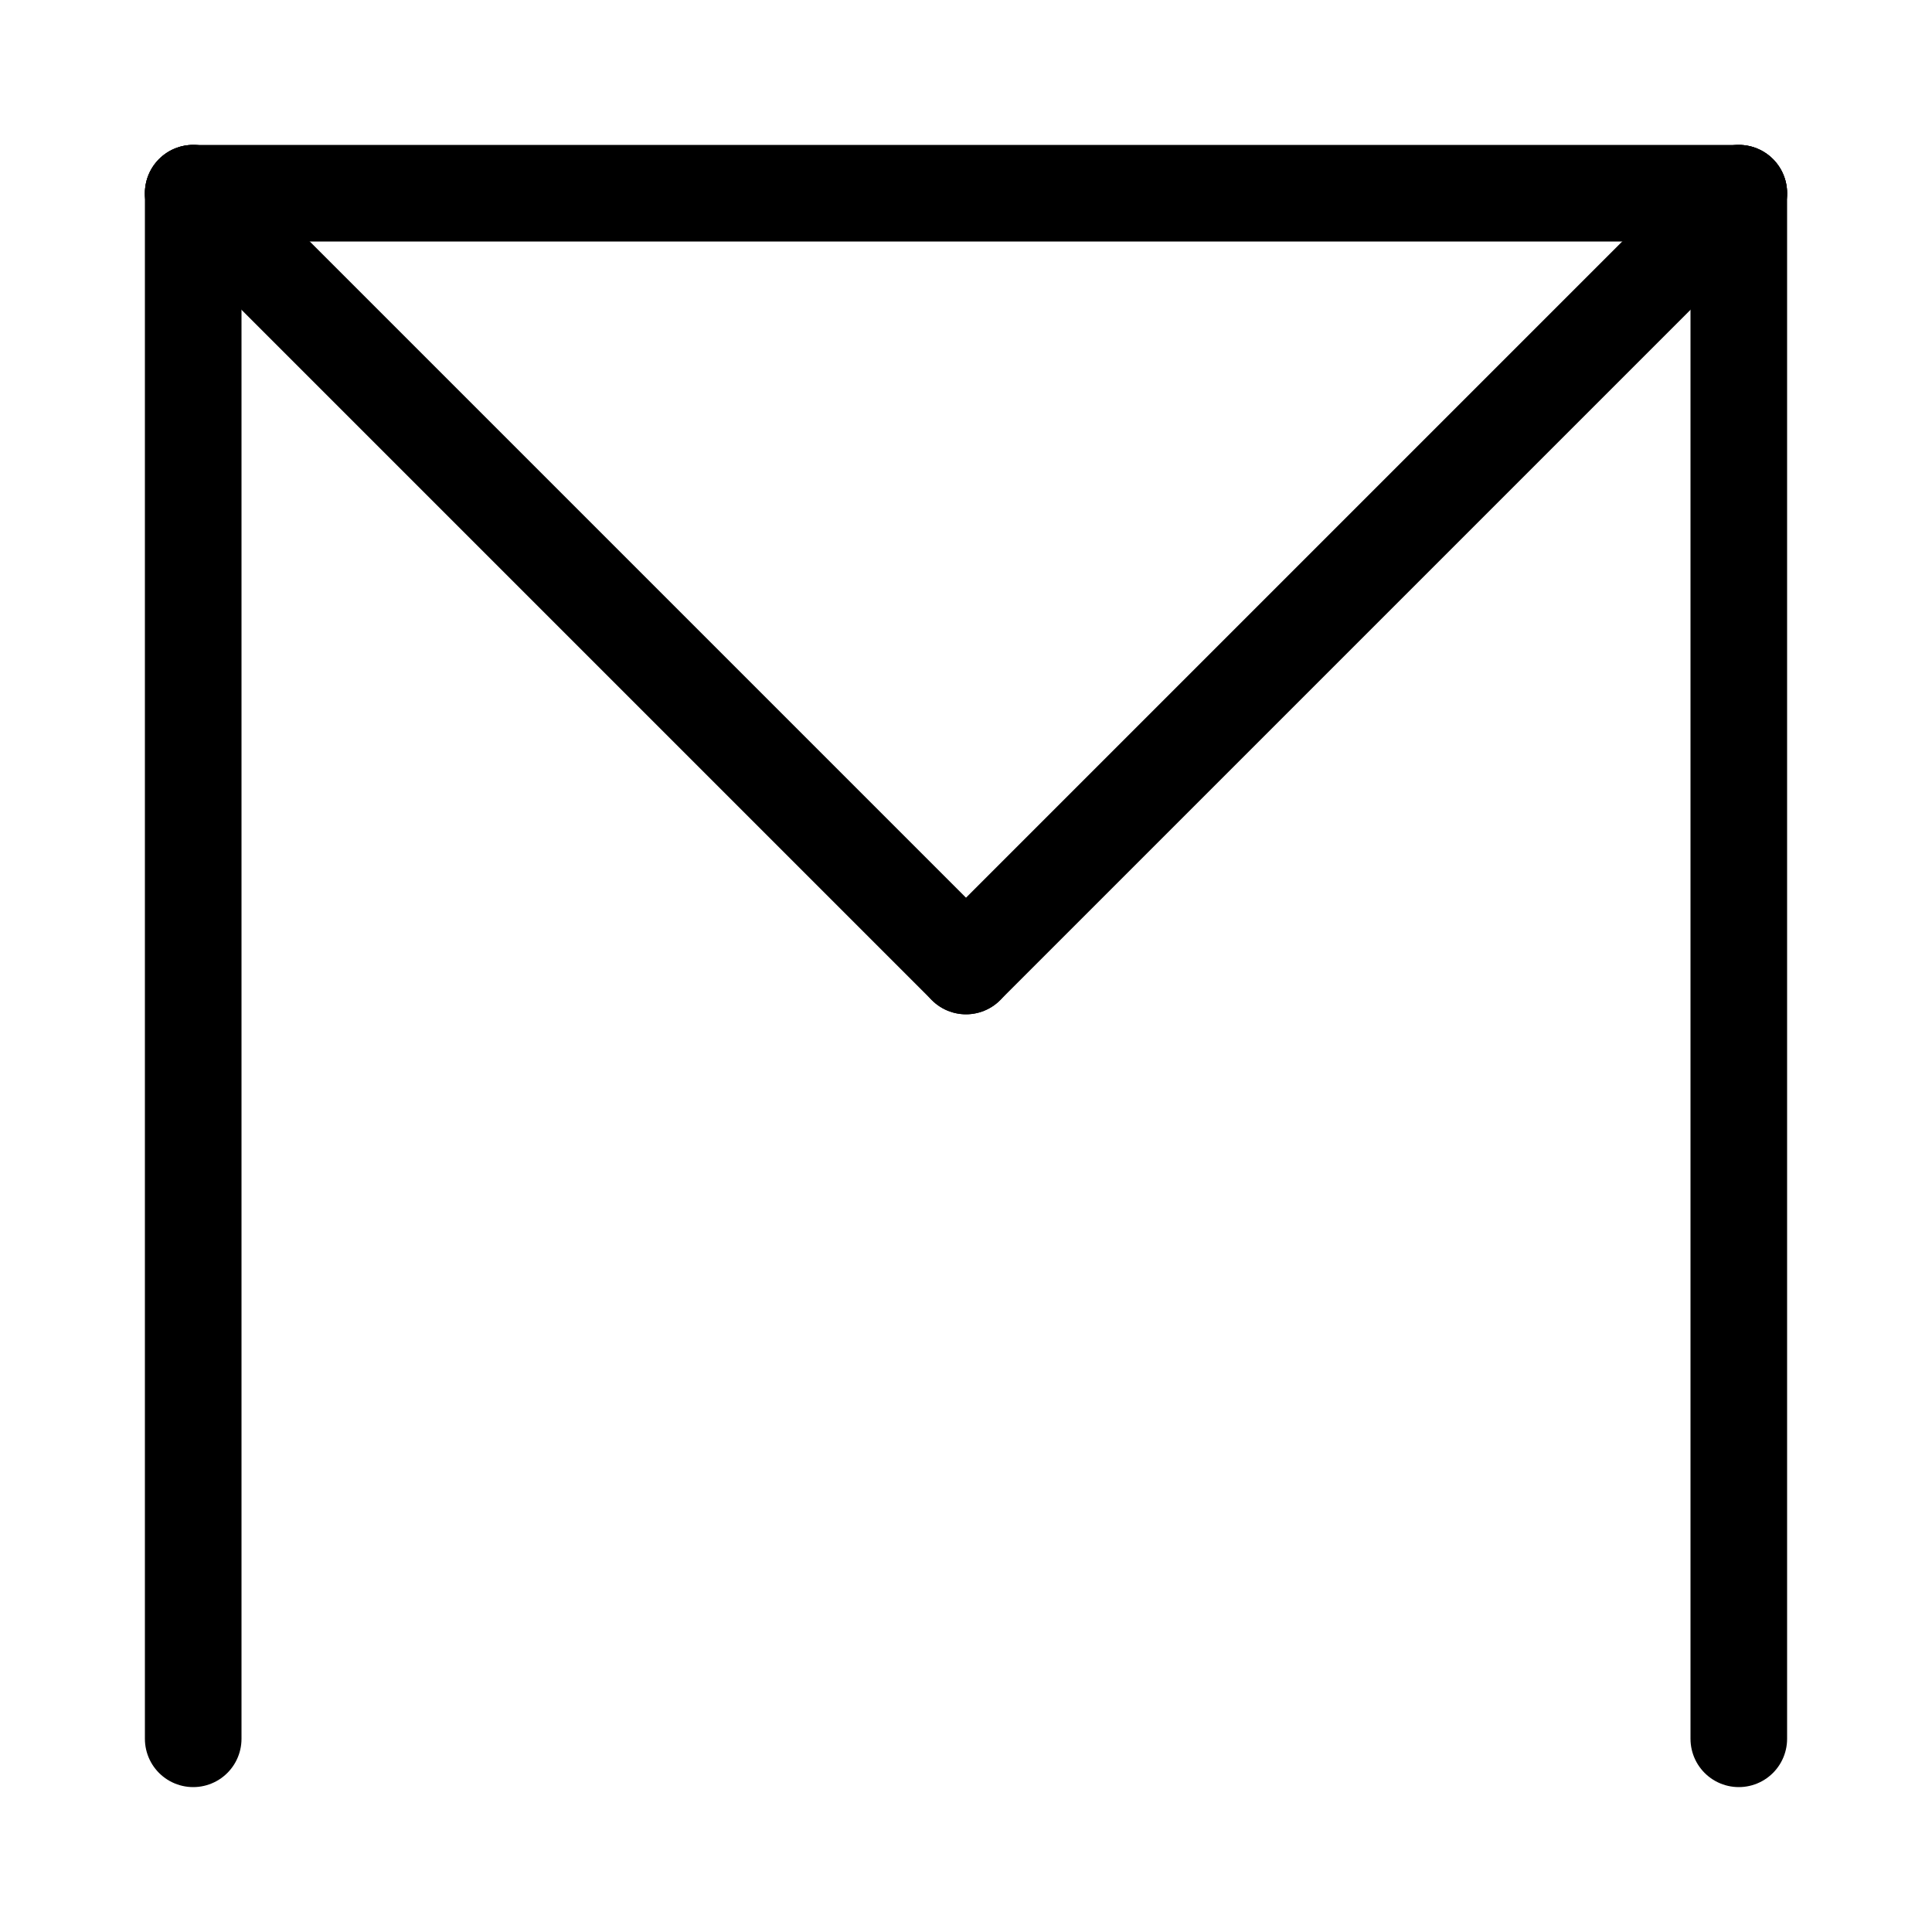
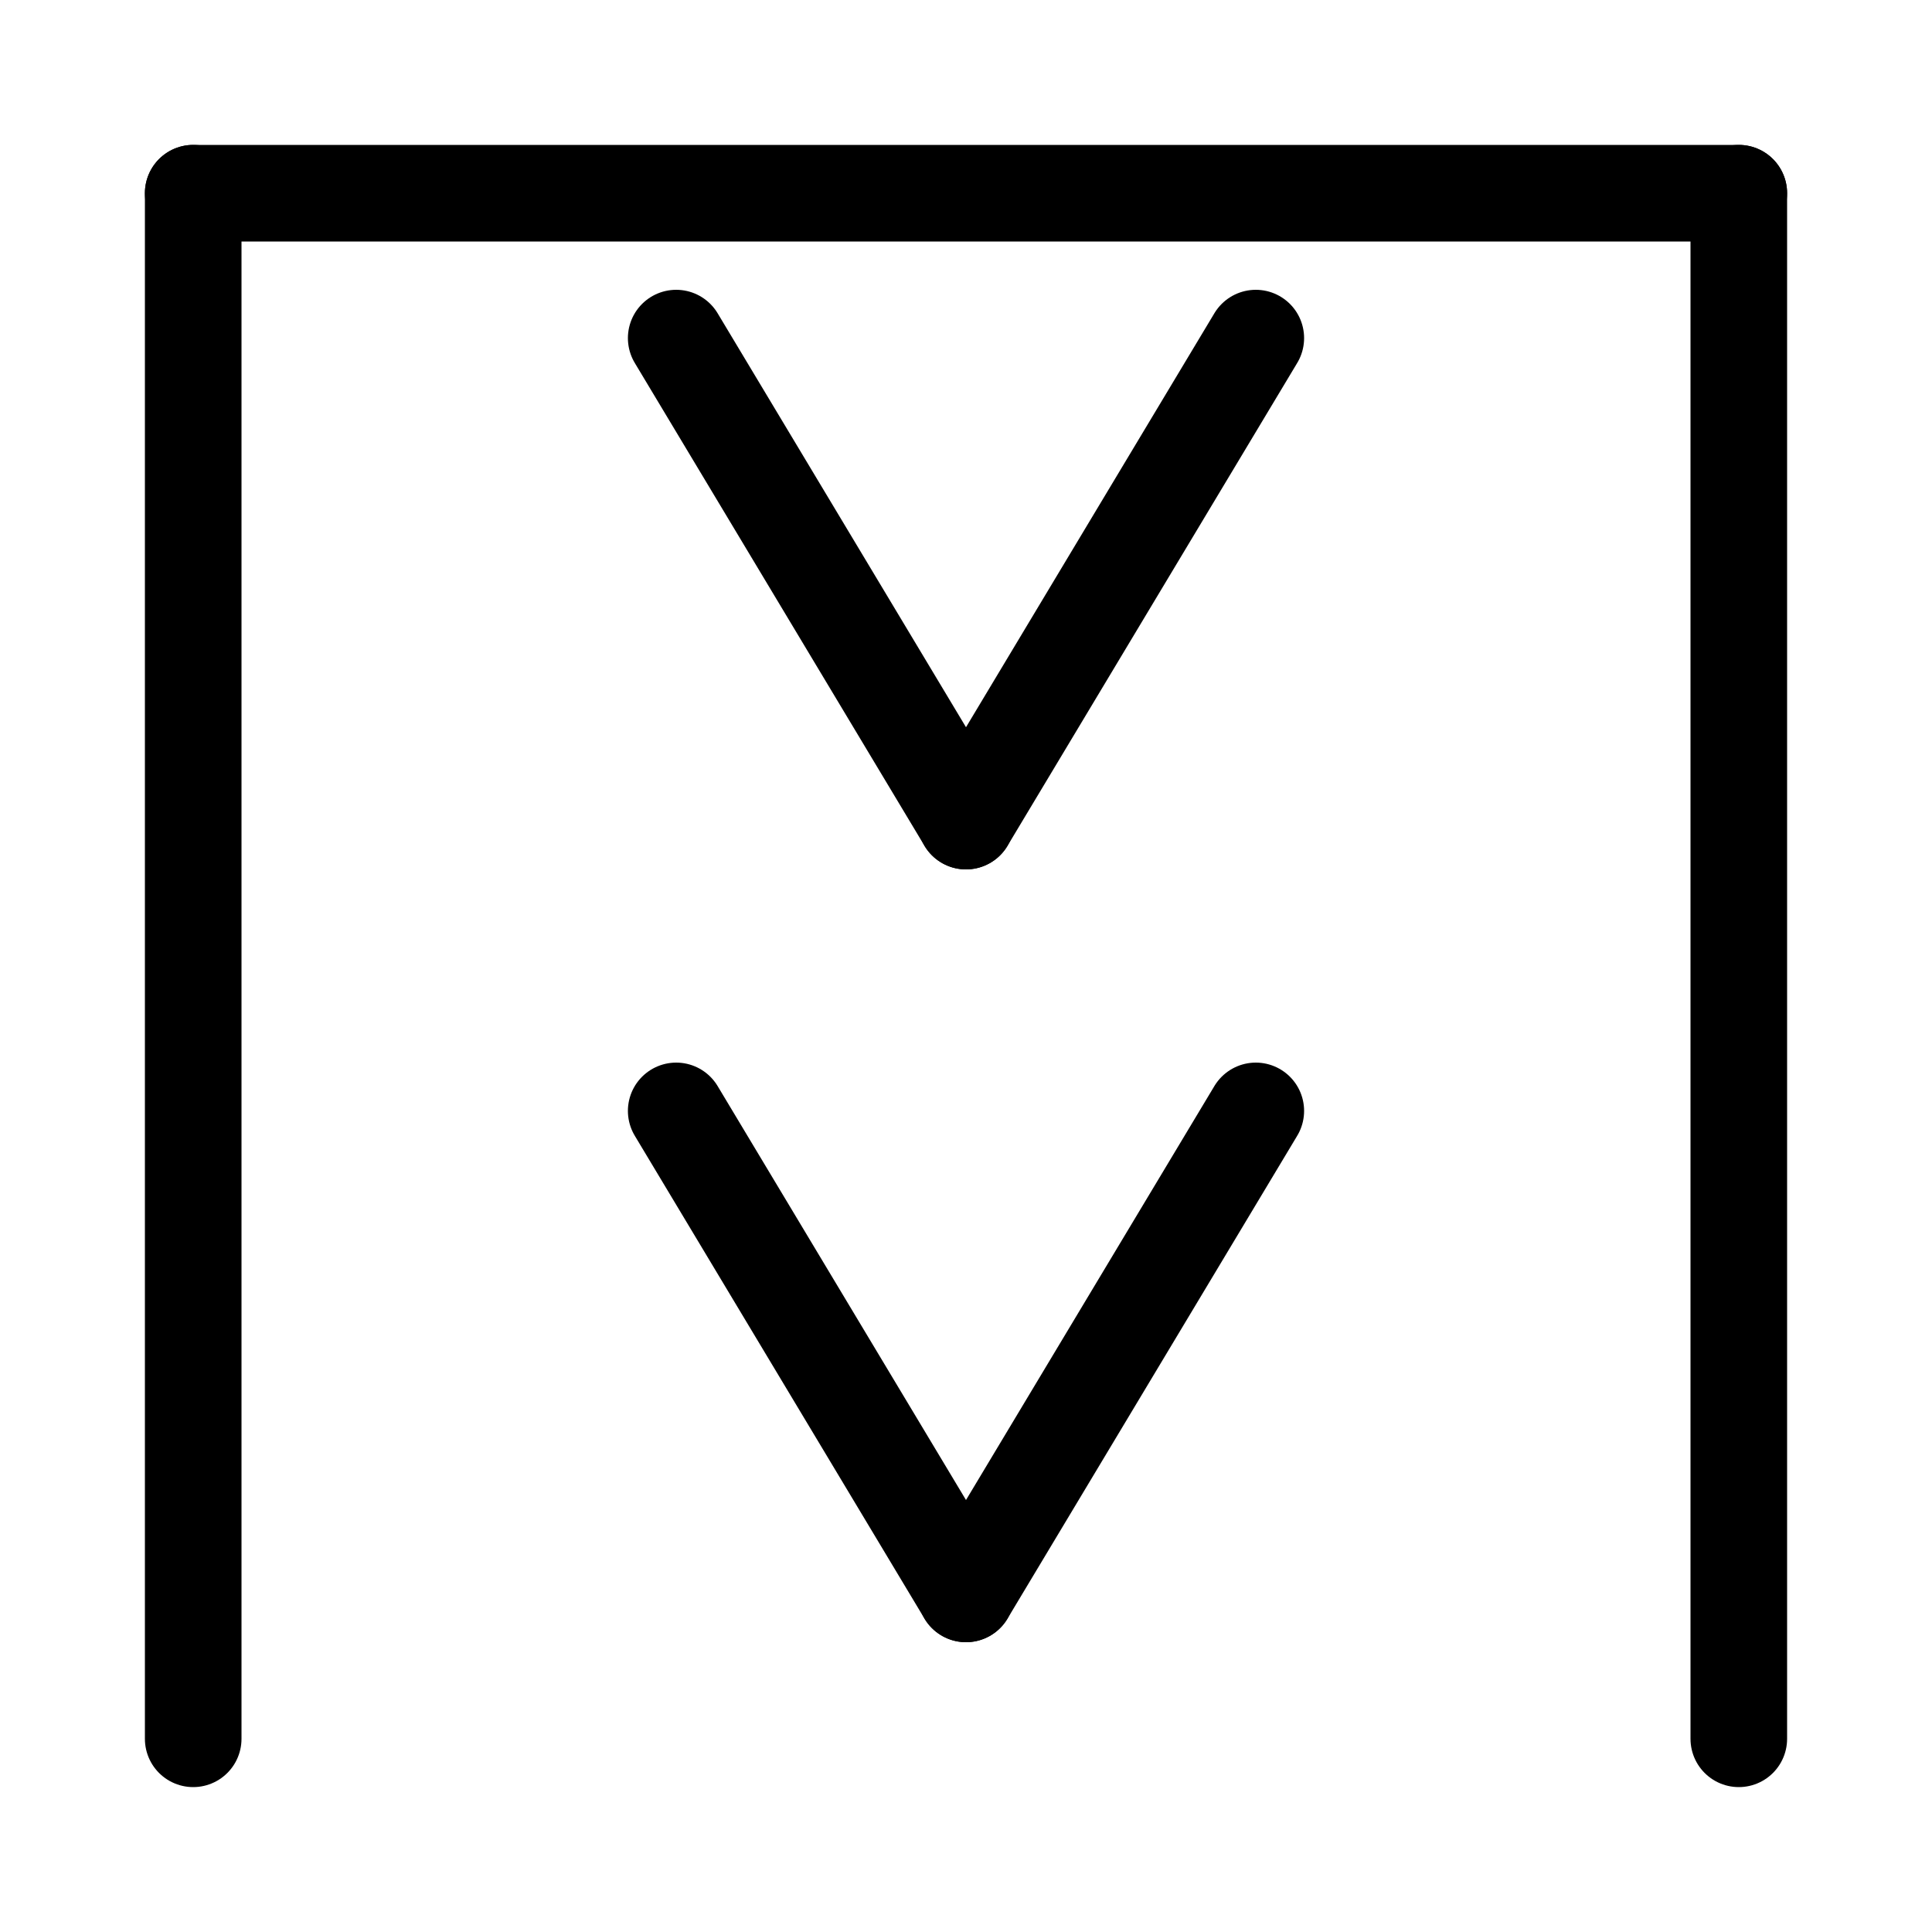
<svg xmlns="http://www.w3.org/2000/svg" width="40" height="40">
  <rect width="100%" height="100%" fill="white" />
  <g stroke="black" stroke-width="2" stroke-linecap="round">
    <g transform="" transform-origin="20 20">
      <line x1="4" y1="4" x2="36" y2="4" />
      <line x1="4" y1="4" x2="4" y2="36" />
      <line x1="36" y1="4" x2="36" y2="36" />
    </g>
    <g transform="" transform-origin="20 12">
-       <line x1="4" y1="4" x2="20" y2="20" />
-       <line x1="36" y1="4" x2="20" y2="20" />
+       <line x1="14" y1="7" x2="20" y2="17" />
+       <line x1="26" y1="7" x2="20" y2="17" />
    </g>
-     <g transform="scale(1,-1)" transform-origin="20 28">
-       <line x1="4" y1="20" x2="20" y2="36" />
-       <line x1="36" y1="20" x2="20" y2="36" />
+     <g transform="" transform-origin="20 28">
+       <line x1="14" y1="23" x2="20" y2="33" />
+       <line x1="26" y1="23" x2="20" y2="33" />
    </g>
  </g>
</svg>
